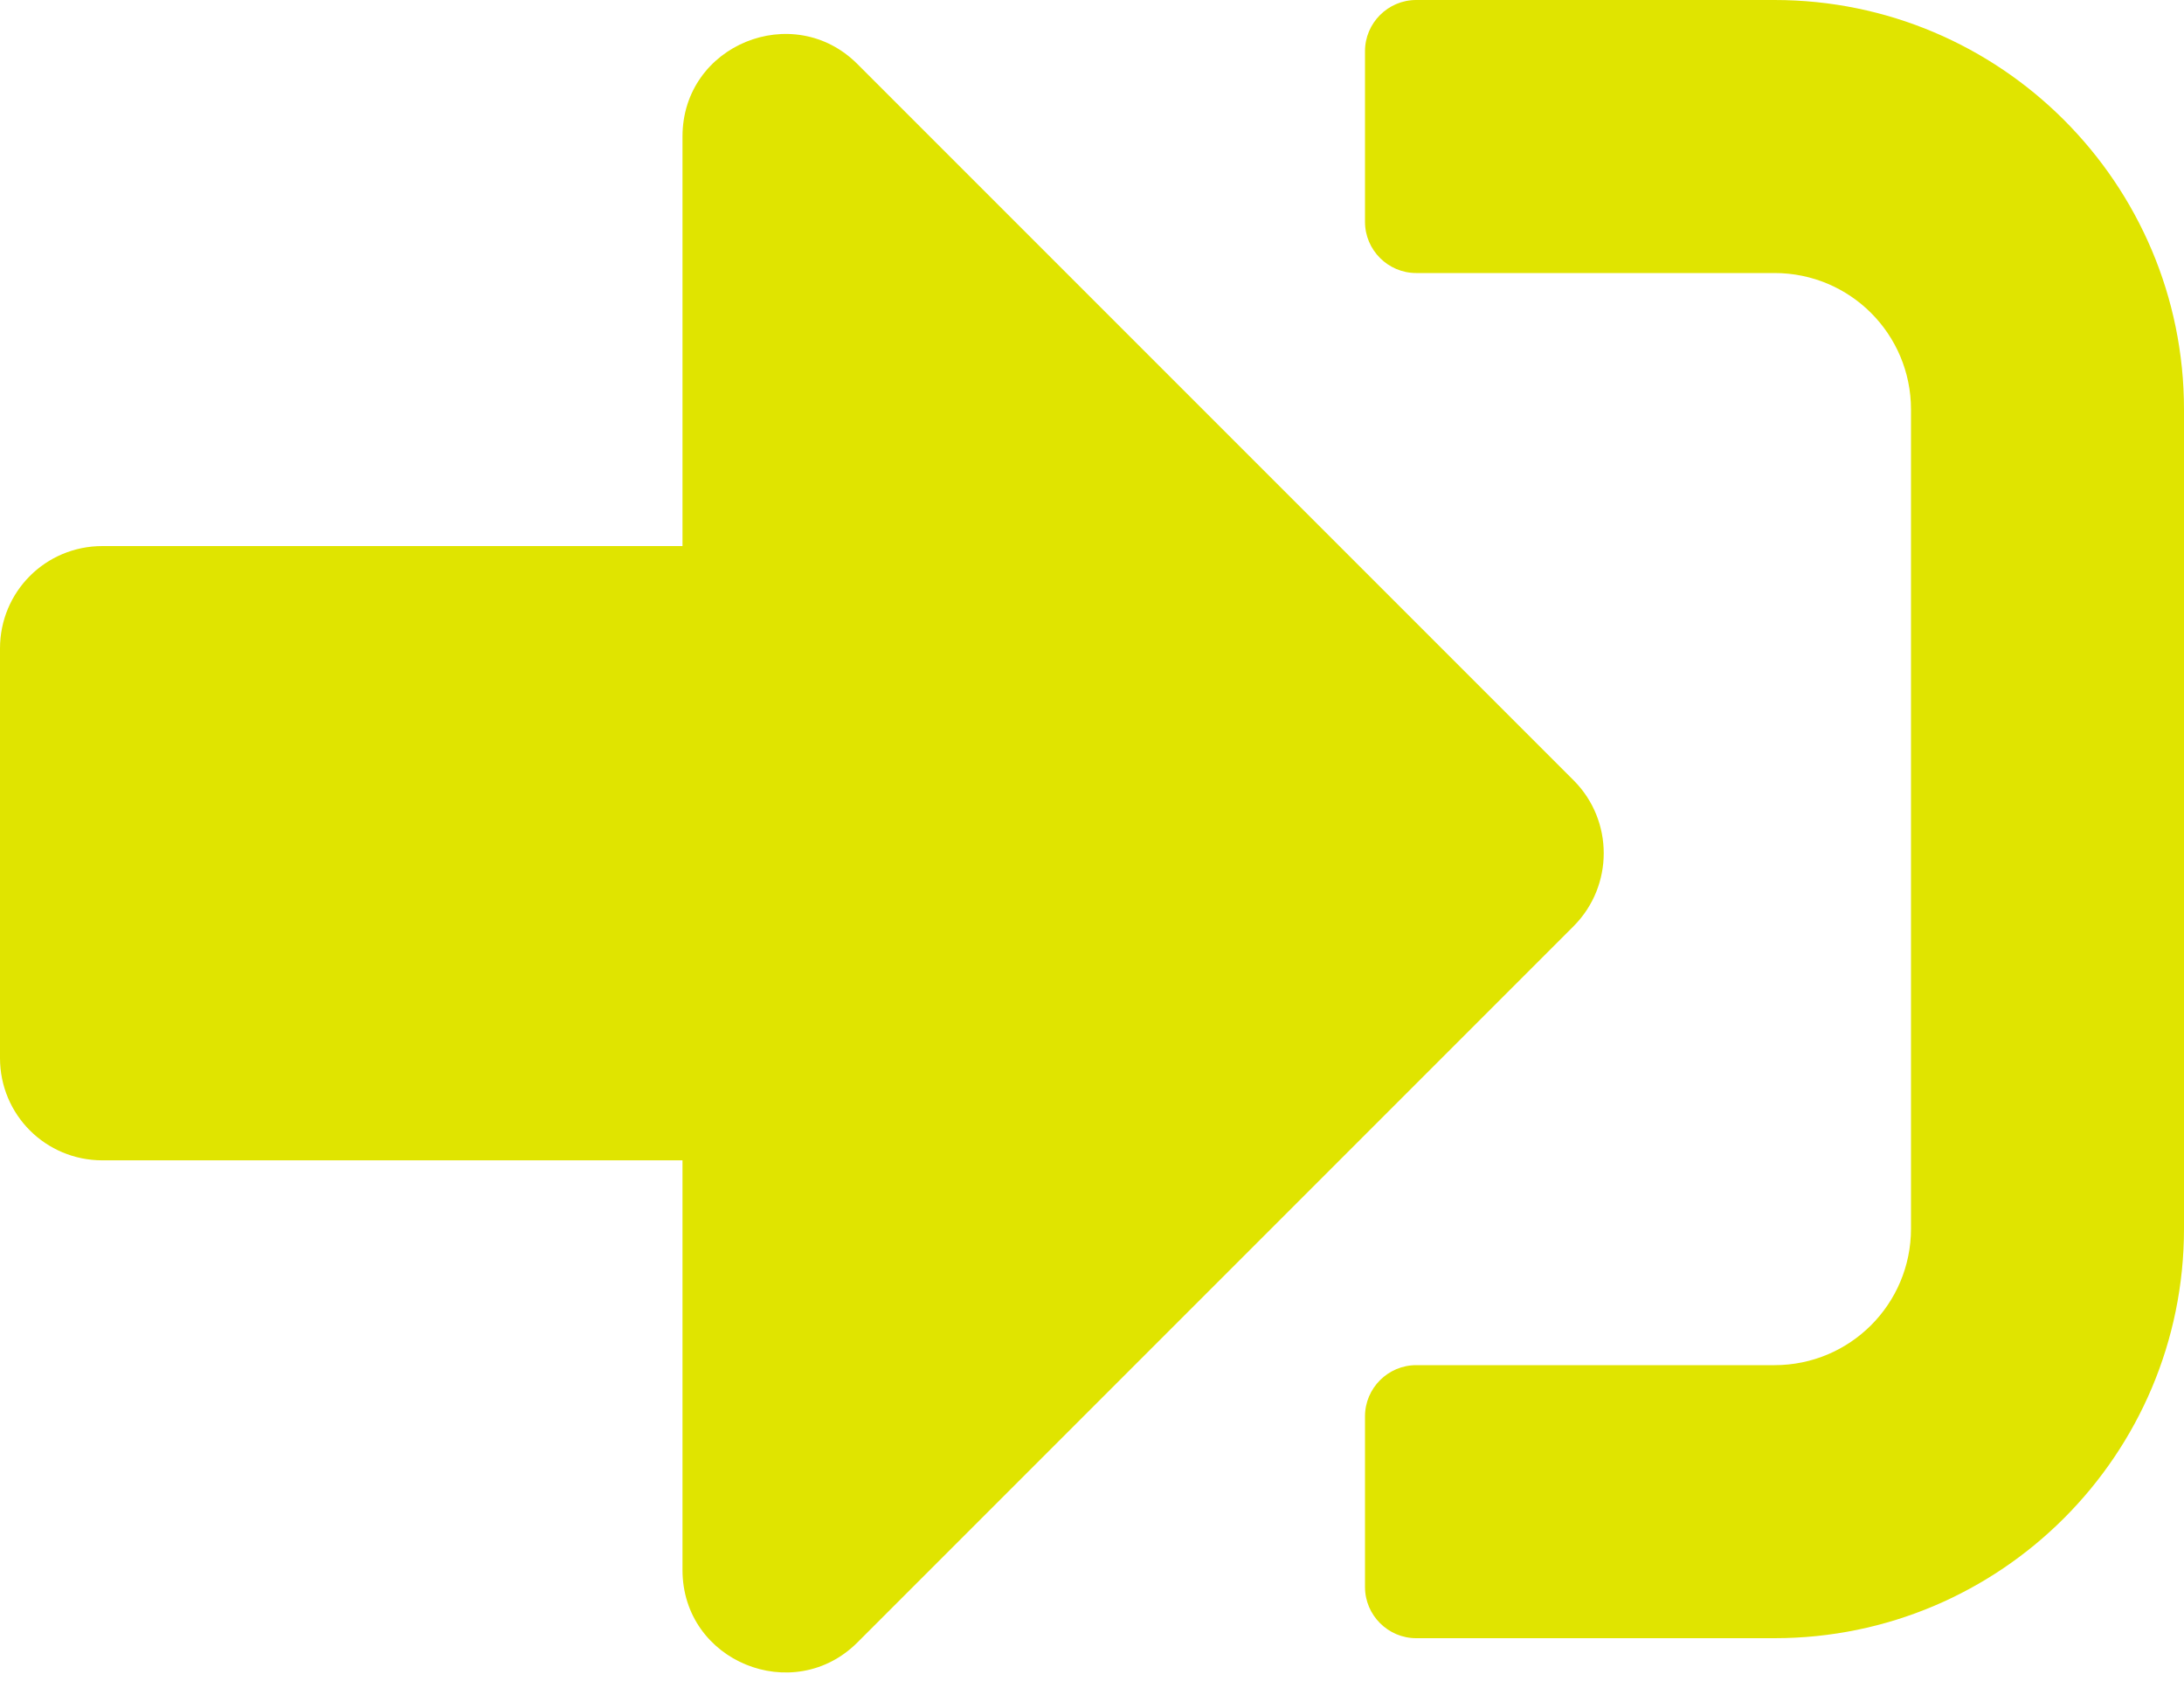
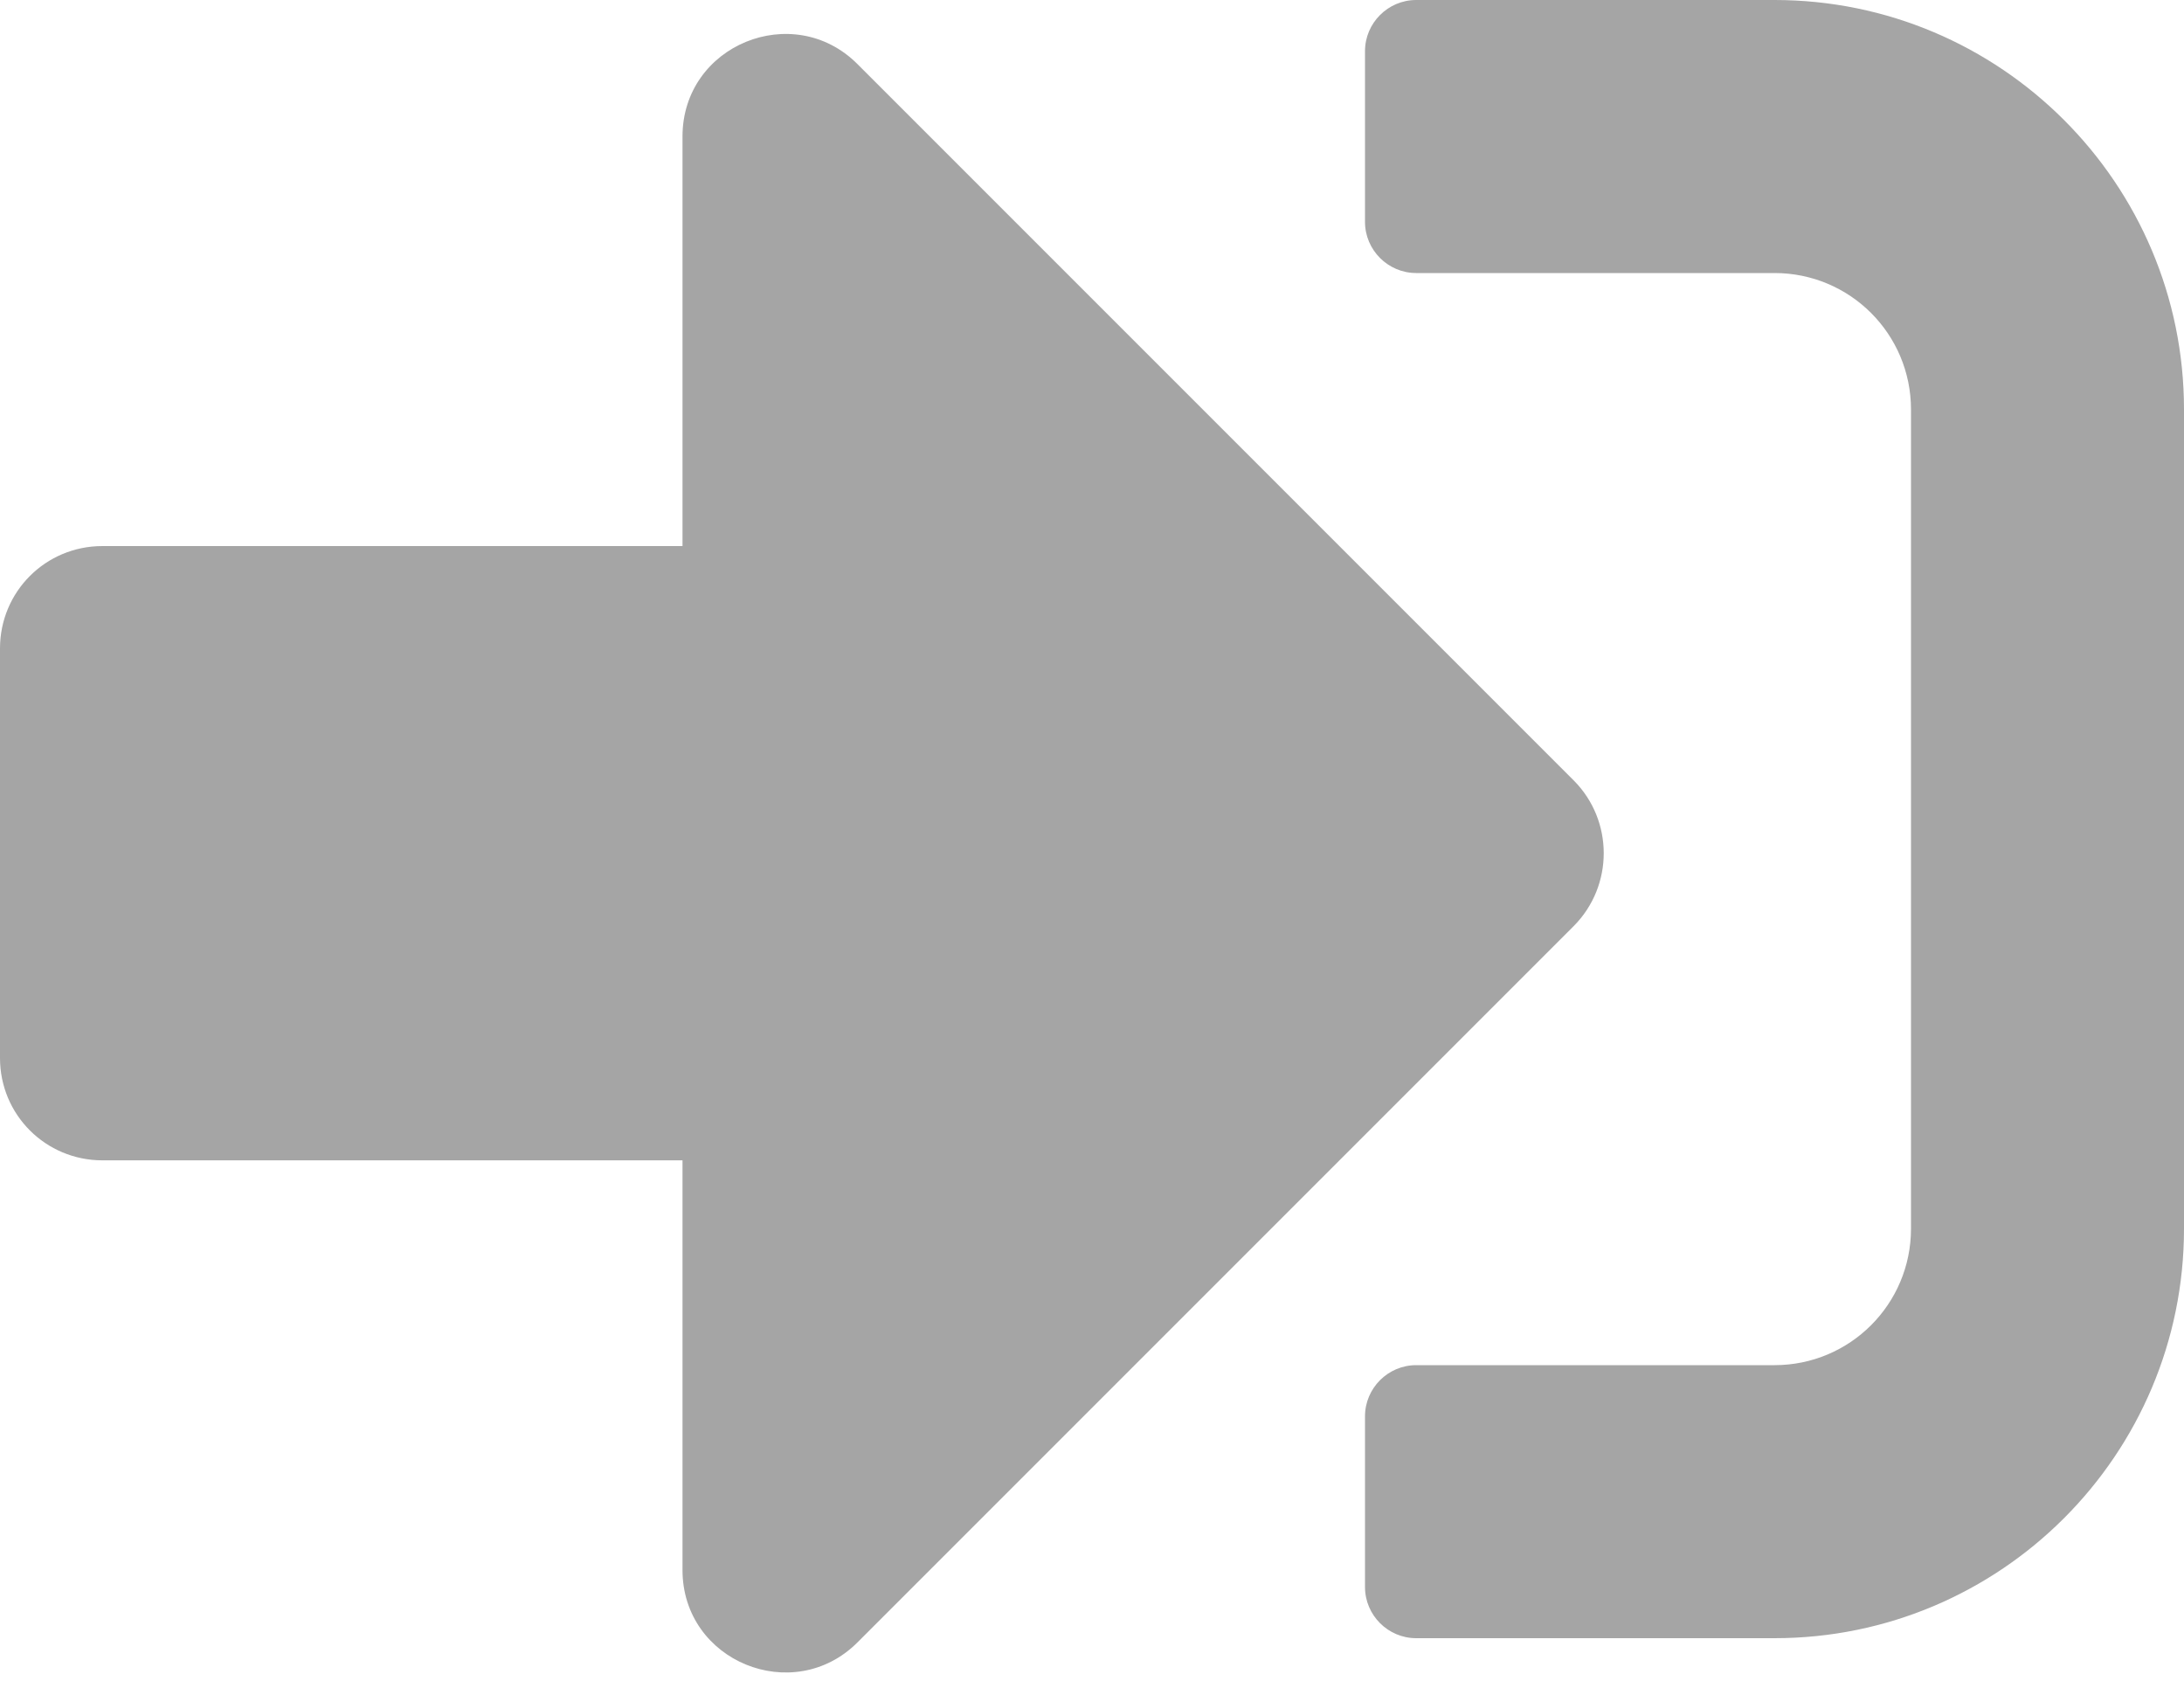
<svg xmlns="http://www.w3.org/2000/svg" width="26" height="20" viewBox="0 0 26 20" fill="none">
-   <path d="M21.125 19.5H16.859C16.524 19.5 16.25 19.226 16.25 18.891V16.859C16.25 16.524 16.524 16.25 16.859 16.25H21.125C22.024 16.25 22.75 15.524 22.75 14.625V4.875C22.75 3.976 22.024 3.25 21.125 3.25H16.859C16.524 3.25 16.25 2.976 16.25 2.641V0.609C16.25 0.274 16.524 0 16.859 0H21.125C23.816 0 26 2.184 26 4.875V14.625C26 17.316 23.816 19.5 21.125 19.5ZM18.738 9.293L10.207 0.762C9.445 0 8.125 0.533 8.125 1.625V6.5H1.219C0.543 6.5 0 7.043 0 7.719V12.594C0 13.269 0.543 13.812 1.219 13.812H8.125V18.688C8.125 19.779 9.445 20.312 10.207 19.551L18.738 11.02C19.21 10.542 19.21 9.77 18.738 9.293Z" fill="#E0E400" />
+   <path d="M21.125 19.5H16.859C16.524 19.5 16.25 19.226 16.25 18.891V16.859C16.25 16.524 16.524 16.25 16.859 16.25H21.125C22.024 16.25 22.75 15.524 22.75 14.625V4.875C22.75 3.976 22.024 3.25 21.125 3.25H16.859C16.524 3.25 16.25 2.976 16.25 2.641V0.609C16.25 0.274 16.524 0 16.859 0H21.125C23.816 0 26 2.184 26 4.875V14.625C26 17.316 23.816 19.5 21.125 19.5ZM18.738 9.293L10.207 0.762C9.445 0 8.125 0.533 8.125 1.625V6.5H1.219C0.543 6.5 0 7.043 0 7.719V12.594C0 13.269 0.543 13.812 1.219 13.812H8.125V18.688C8.125 19.779 9.445 20.312 10.207 19.551L18.738 11.02C19.21 10.542 19.21 9.77 18.738 9.293Z" fill="#a5a5a5" />
</svg>
